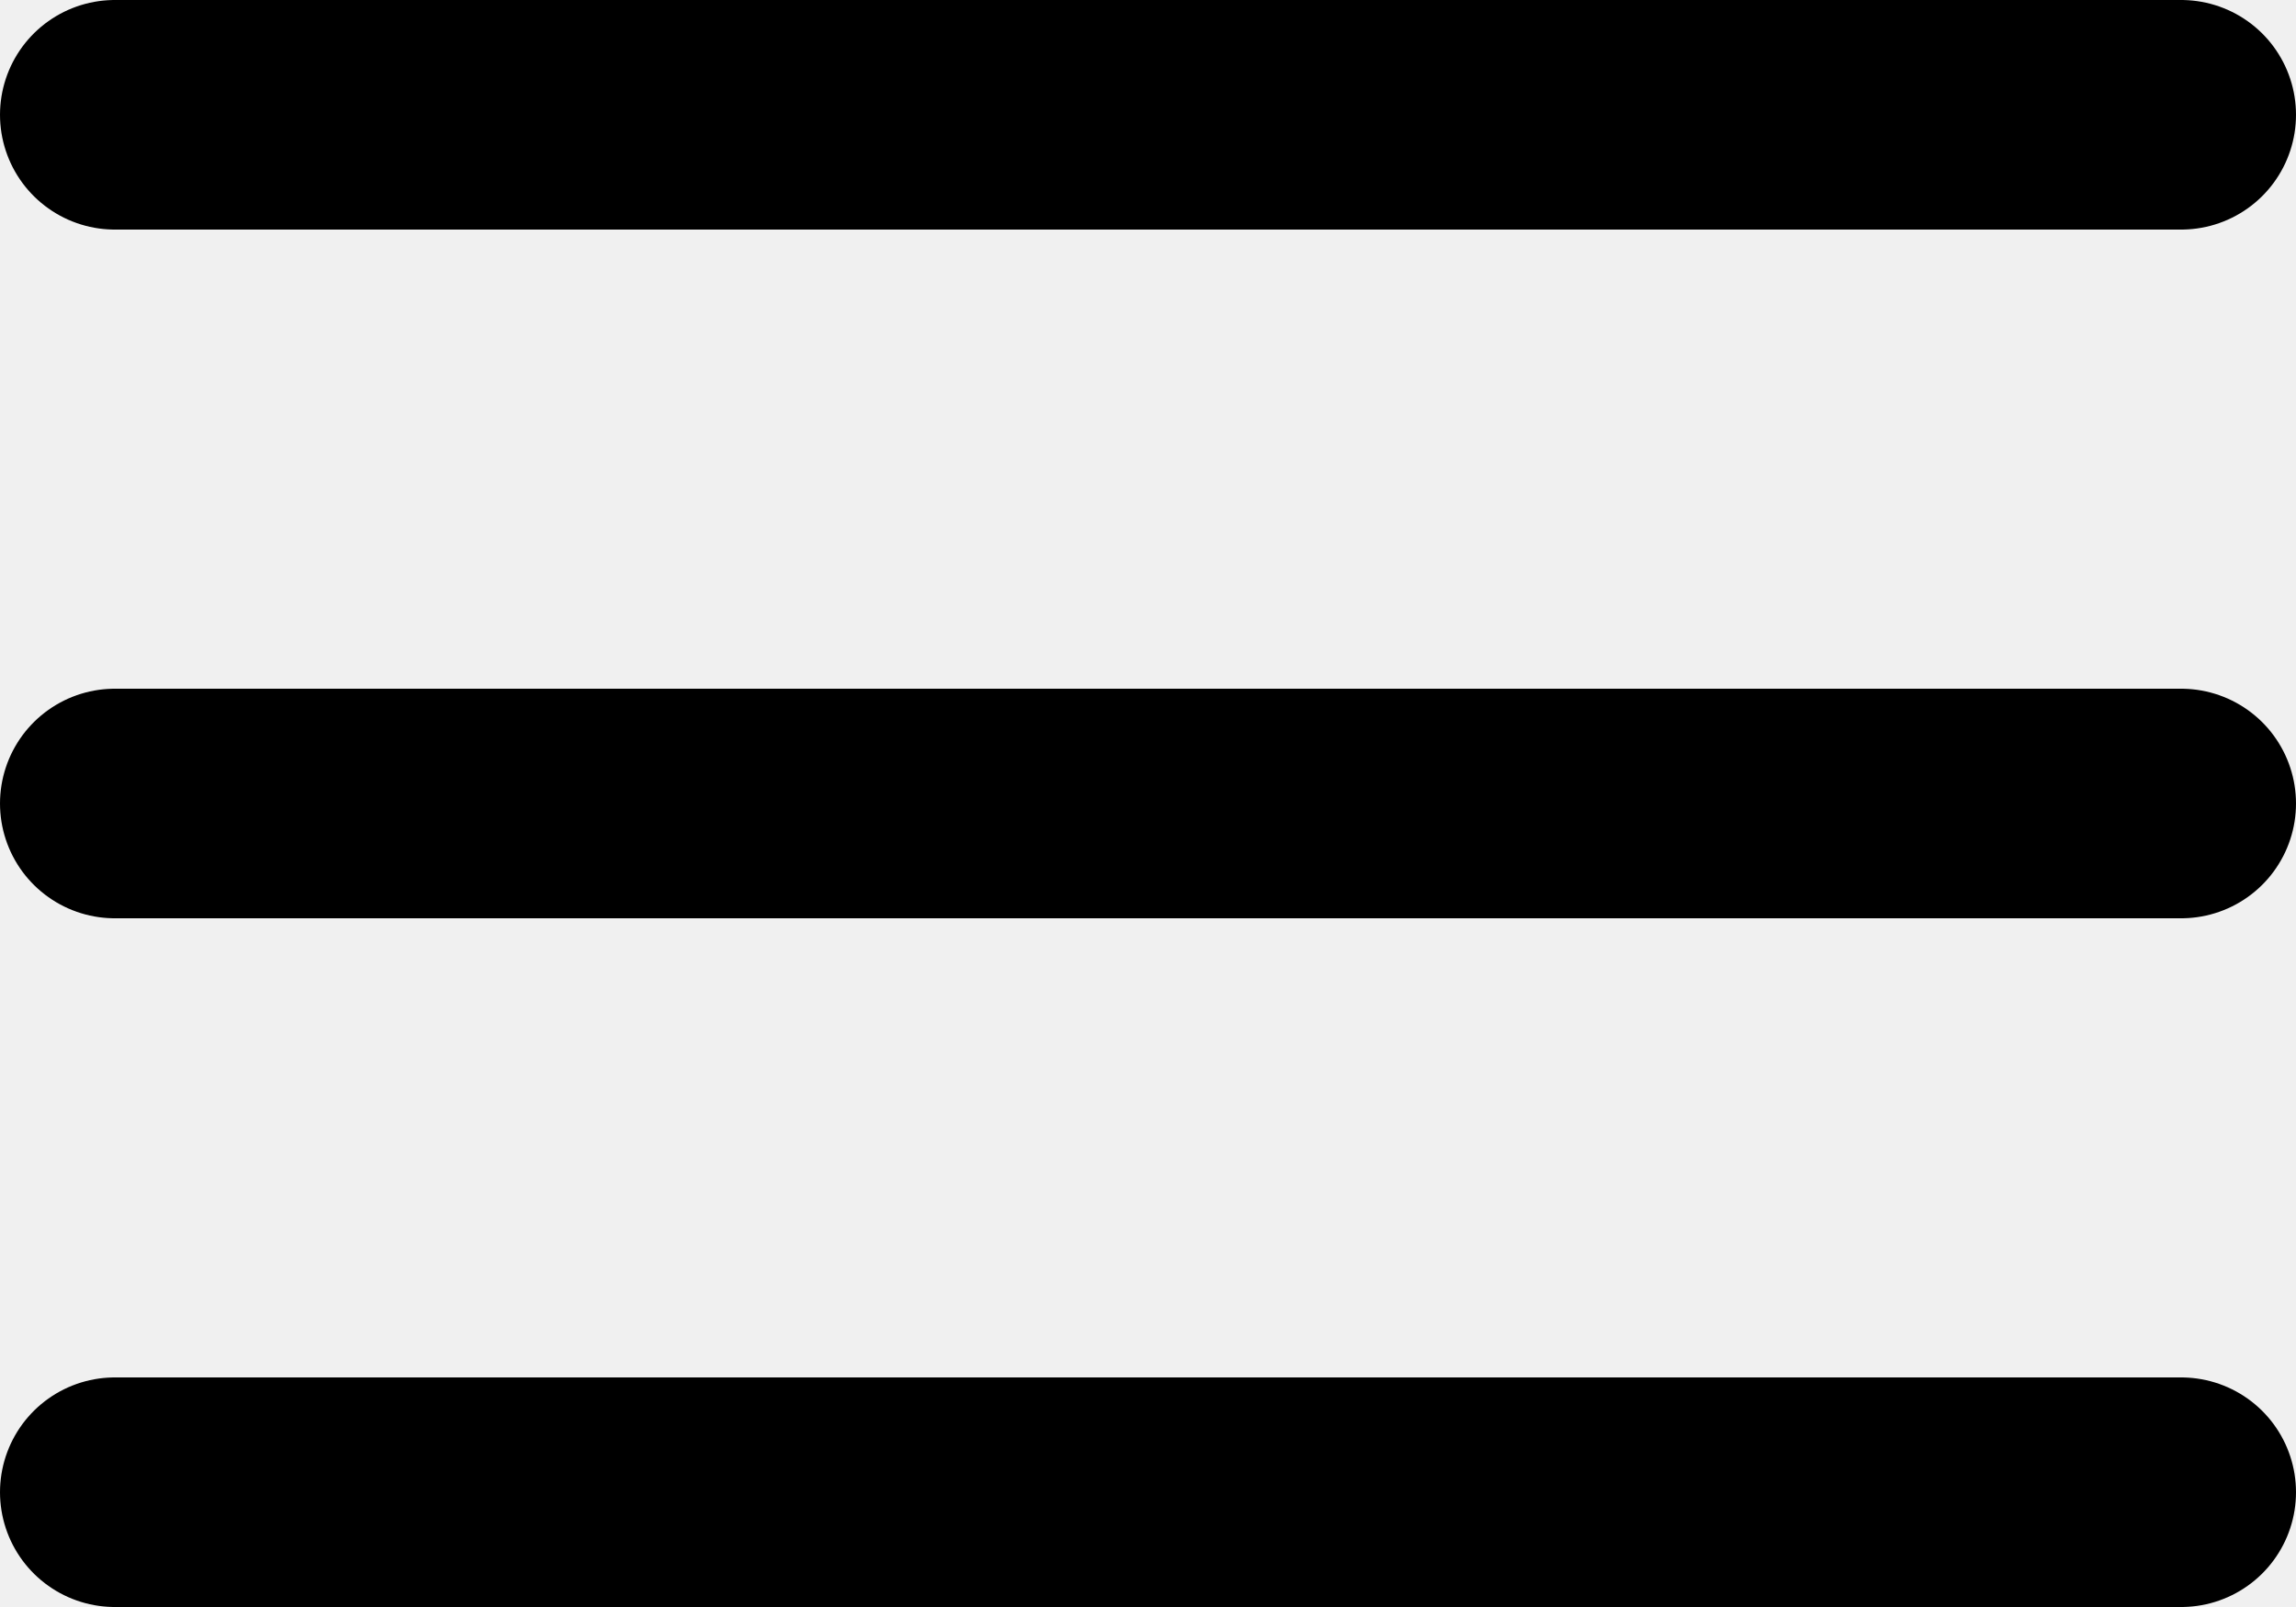
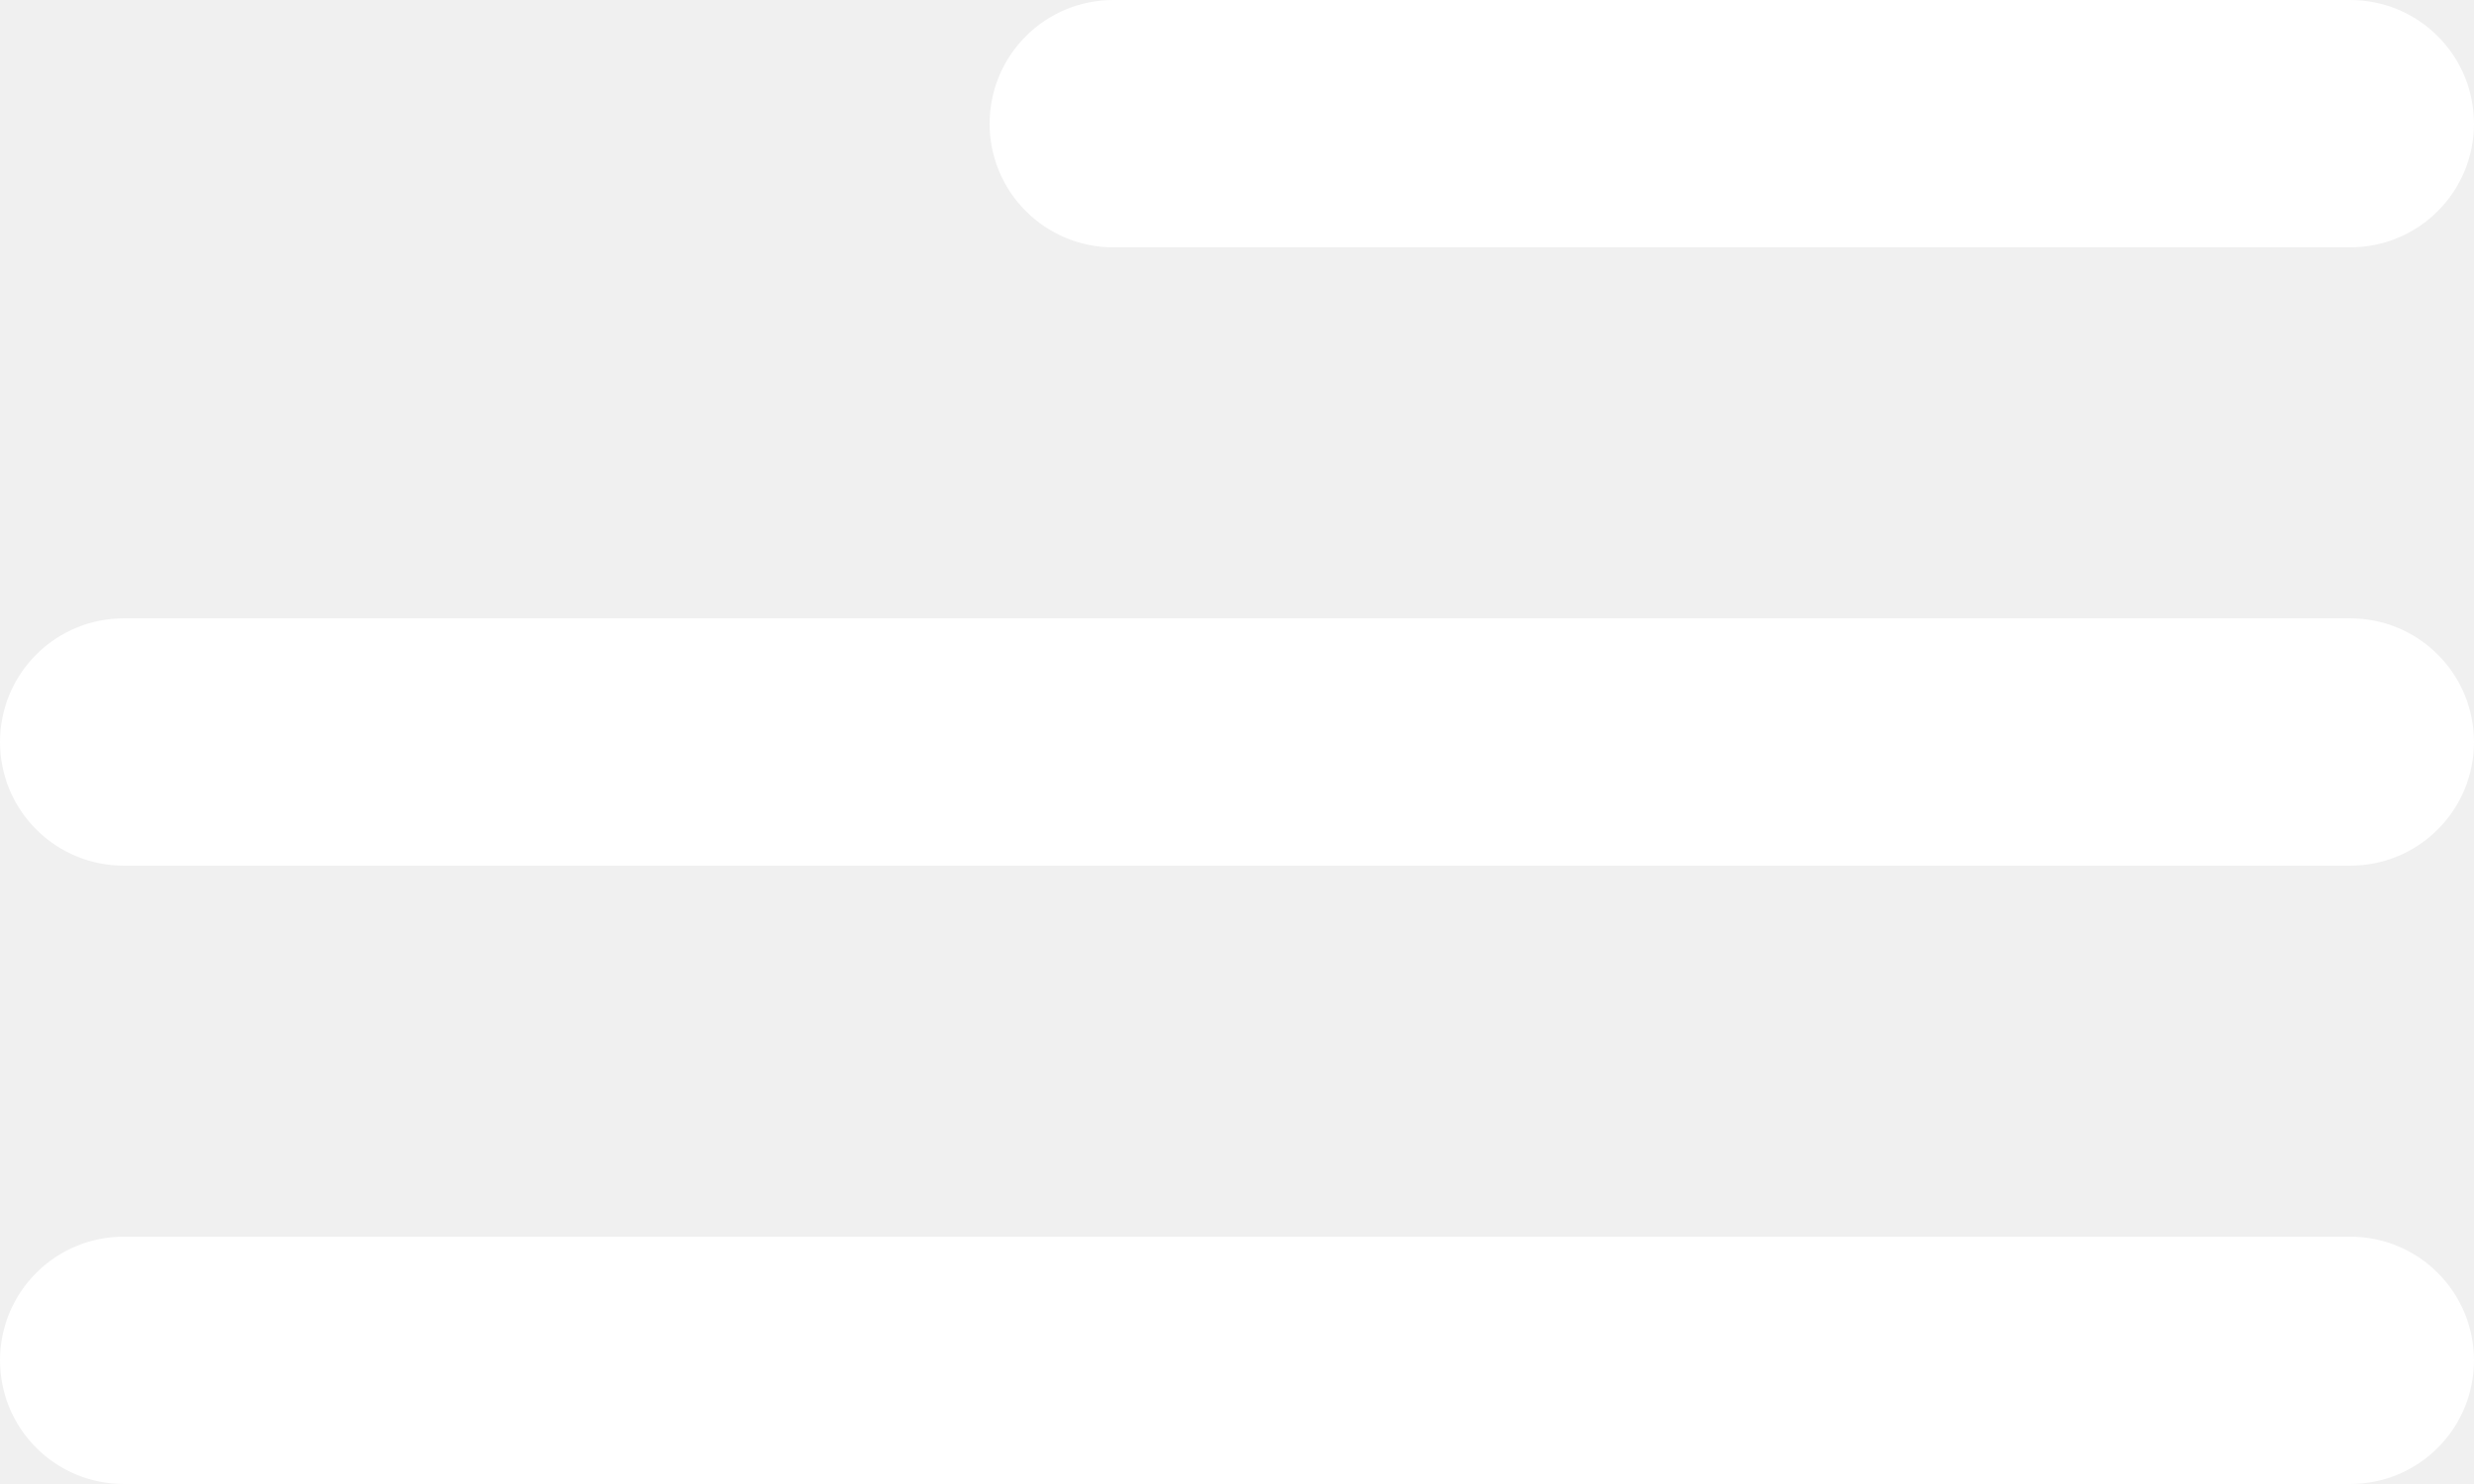
- <svg xmlns="http://www.w3.org/2000/svg" width="20" height="14" viewBox="0 0 20 14">
-   <g fill="none" fill-rule="evenodd" stroke="#000" stroke-linecap="round" stroke-linejoin="round" stroke-width="2" transform="translate(1 1)">
-     <path d="M0 6h18M0 0h18M0 12h18" />
-   </g>
+ <svg xmlns="http://www.w3.org/2000/svg" width="20" height="12" viewBox="0 0 20 12" fill="#FFF">
+   <path d="M9 2L19 2C19.265 2 19.52 1.895 19.707 1.707C19.895 1.52 20 1.265 20 1C20 0.735 19.895 0.48 19.707 0.293C19.52 0.105 19.265 0 19 0L9 0C8.735 0 8.48 0.105 8.293 0.293C8.105 0.48 8 0.735 8 1C8 1.265 8.105 1.52 8.293 1.707C8.48 1.895 8.735 2 9 2ZM19 10L1 10C0.735 10 0.48 10.105 0.293 10.293C0.105 10.48 0 10.735 0 11C0 11.265 0.105 11.52 0.293 11.707C0.48 11.895 0.735 12 1 12L19 12C19.265 12 19.52 11.895 19.707 11.707C19.895 11.52 20 11.265 20 11C20 10.735 19.895 10.48 19.707 10.293C19.52 10.105 19.265 10 19 10V10ZM1 7L19 7C19.265 7 19.52 6.895 19.707 6.707C19.895 6.52 20 6.265 20 6C20 5.735 19.895 5.48 19.707 5.293C19.52 5.105 19.265 5 19 5L1 5C0.735 5 0.48 5.105 0.293 5.293C0.105 5.48 0 5.735 0 6C0 6.265 0.105 6.52 0.293 6.707C0.48 6.895 0.735 7 1 7Z" fill="#FFFFFF" />
</svg>
